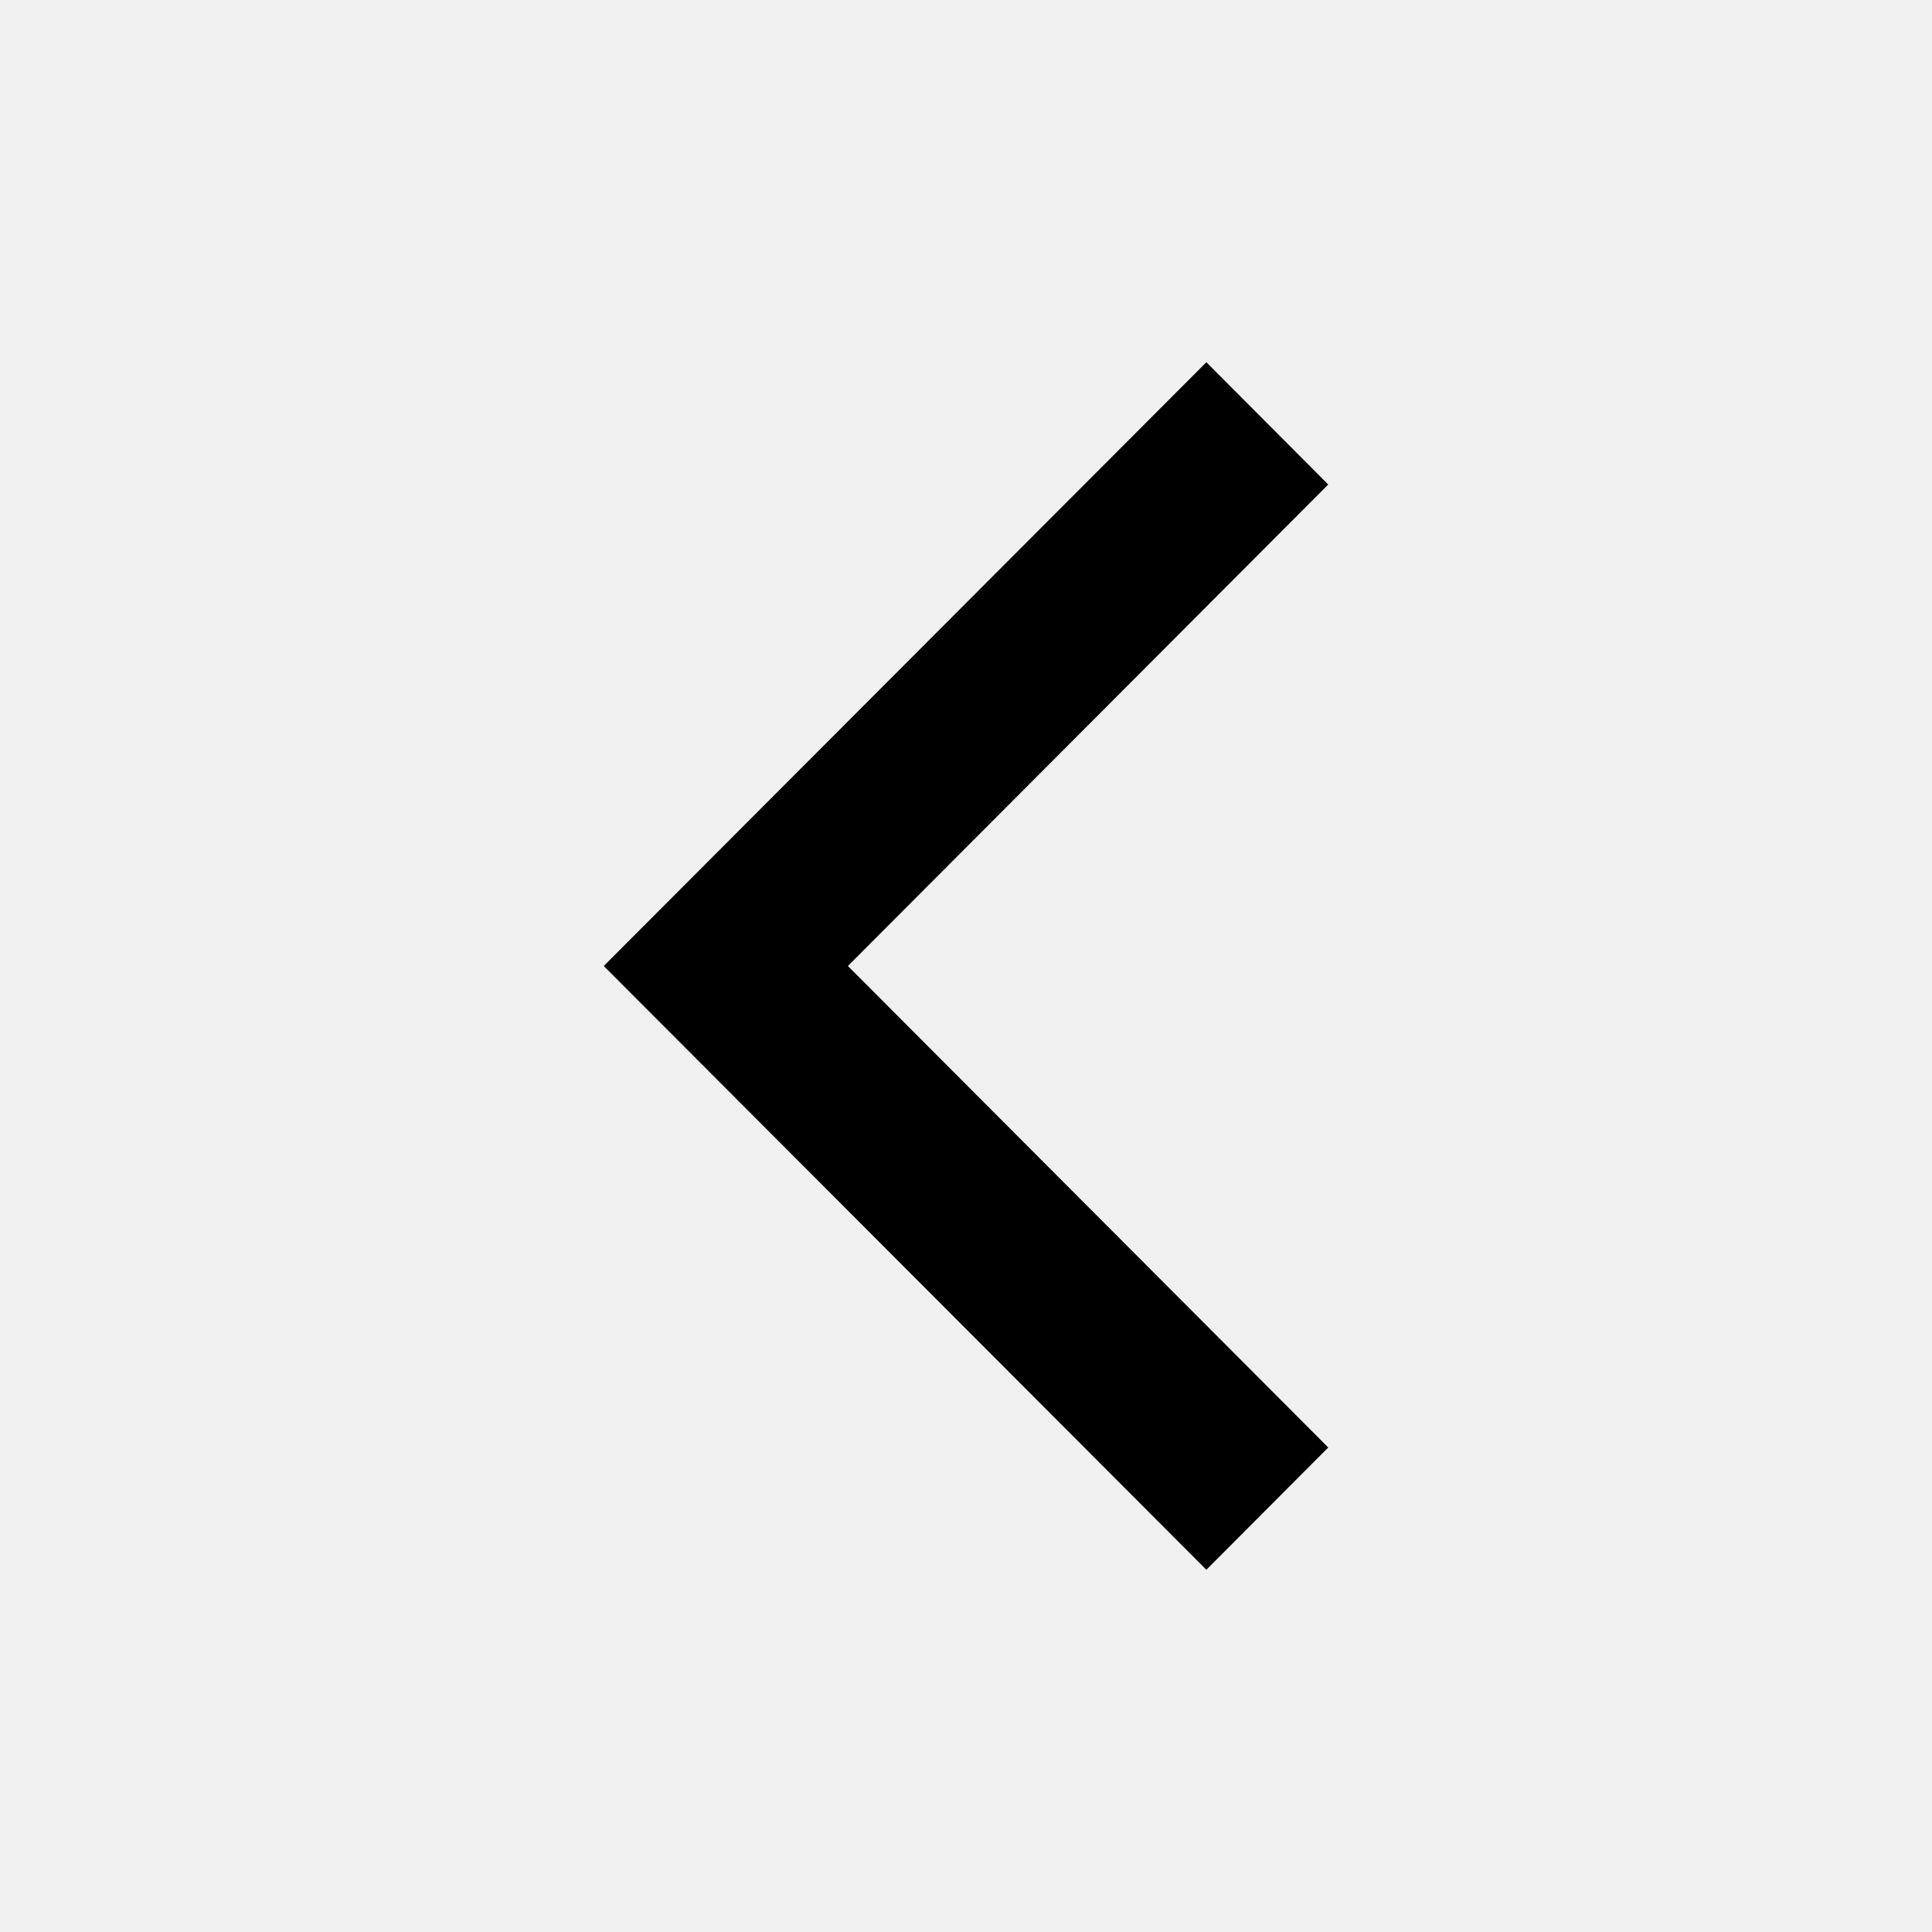
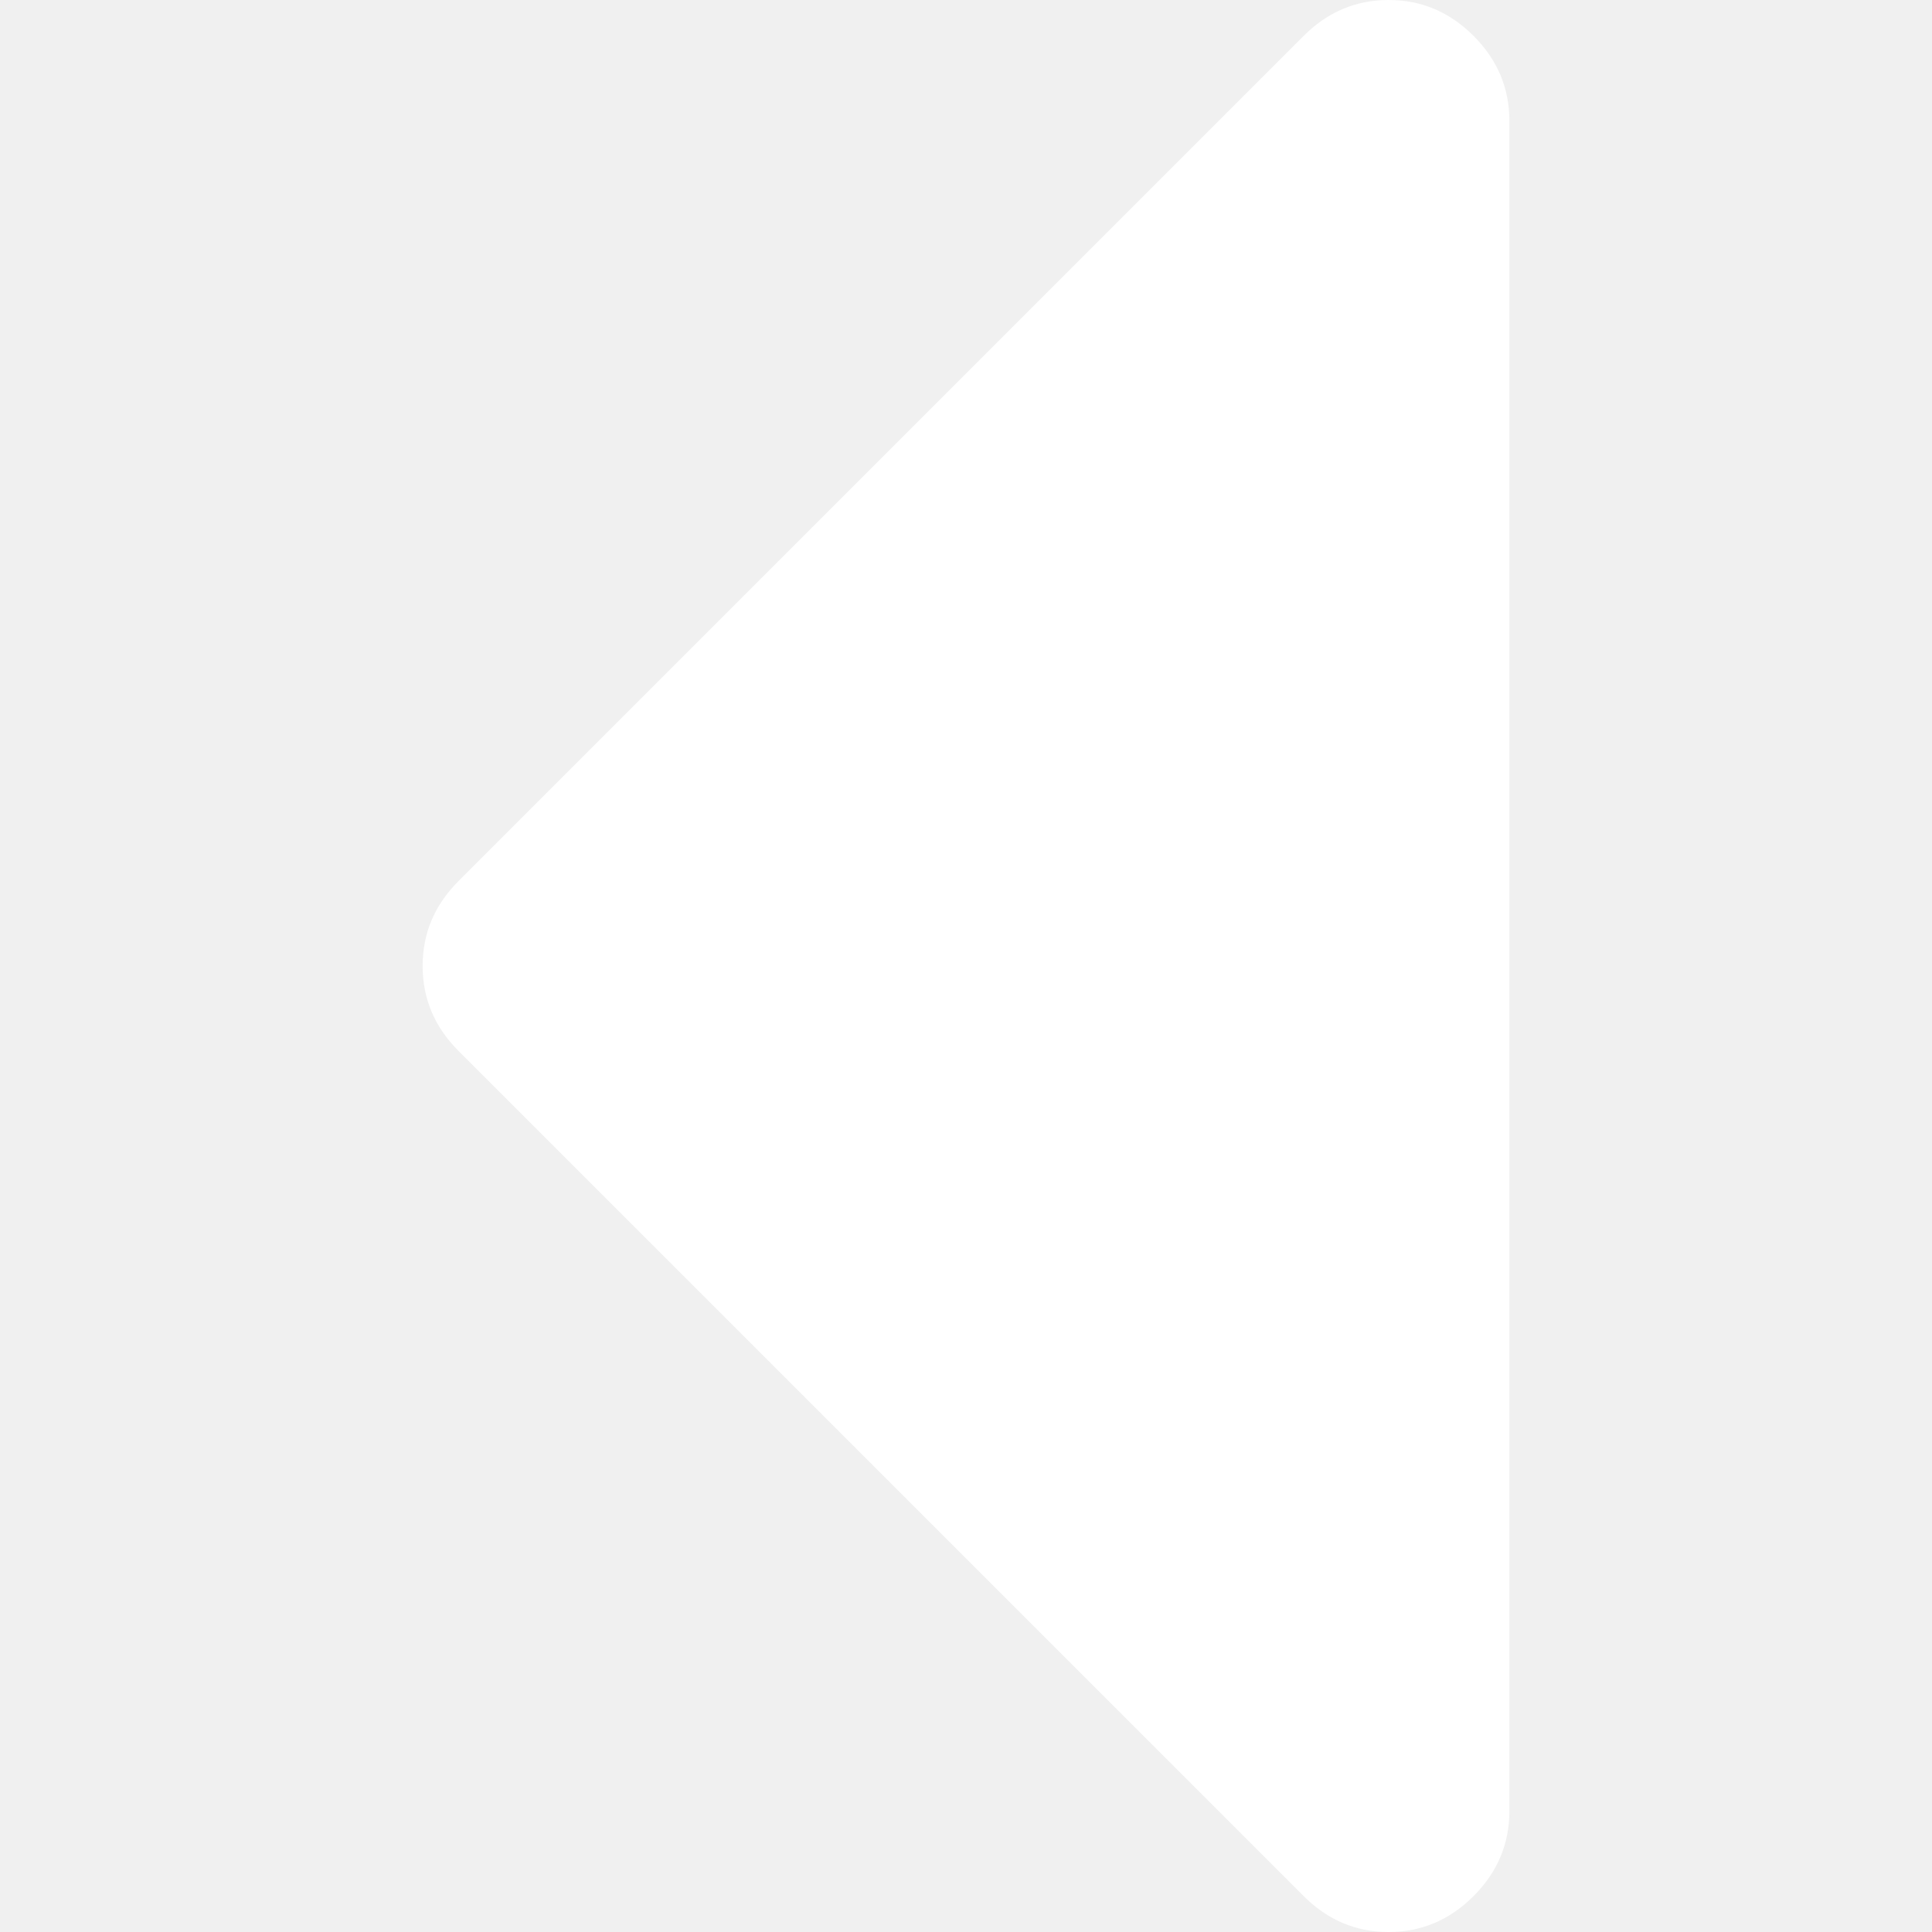
- <svg xmlns="http://www.w3.org/2000/svg" height="512px" id="Layer_1" style="enable-background:new 0 0 512 512;" version="1.1" viewBox="0 0 512 512" width="512px" xml:space="preserve">
-   <polygon points="352,128.4 319.7,96 160,256 160,256 160,256 319.7,416 352,383.6 224.7,256 " />
+ <svg xmlns="http://www.w3.org/2000/svg" version="1.1" id="Capa_1" x="0px" y="0px" width="512px" height="512px" viewBox="0 0 292.359 292.359" style="enable-background:new 0 0 292.359 292.359;" xml:space="preserve">
+   <g>
+     <path d="M222.979,5.424C219.364,1.807,215.08,0,210.132,0c-4.949,0-9.233,1.807-12.848,5.424L69.378,133.331   c-3.615,3.617-5.424,7.898-5.424,12.847c0,4.949,1.809,9.233,5.424,12.847l127.906,127.907c3.614,3.617,7.898,5.428,12.848,5.428   c4.948,0,9.232-1.811,12.847-5.428c3.617-3.614,5.427-7.898,5.427-12.847V18.271C228.405,13.322,226.596,9.042,222.979,5.424z" fill="#FFFFFF" />
+   </g>
+   <g>
+ </g>
+   <g>
+ </g>
+   <g>
+ </g>
+   <g>
+ </g>
+   <g>
+ </g>
+   <g>
+ </g>
+   <g>
+ </g>
+   <g>
+ </g>
+   <g>
+ </g>
+   <g>
+ </g>
+   <g>
+ </g>
+   <g>
+ </g>
+   <g>
+ </g>
+   <g>
+ </g>
+   <g>
+ </g>
</svg>
